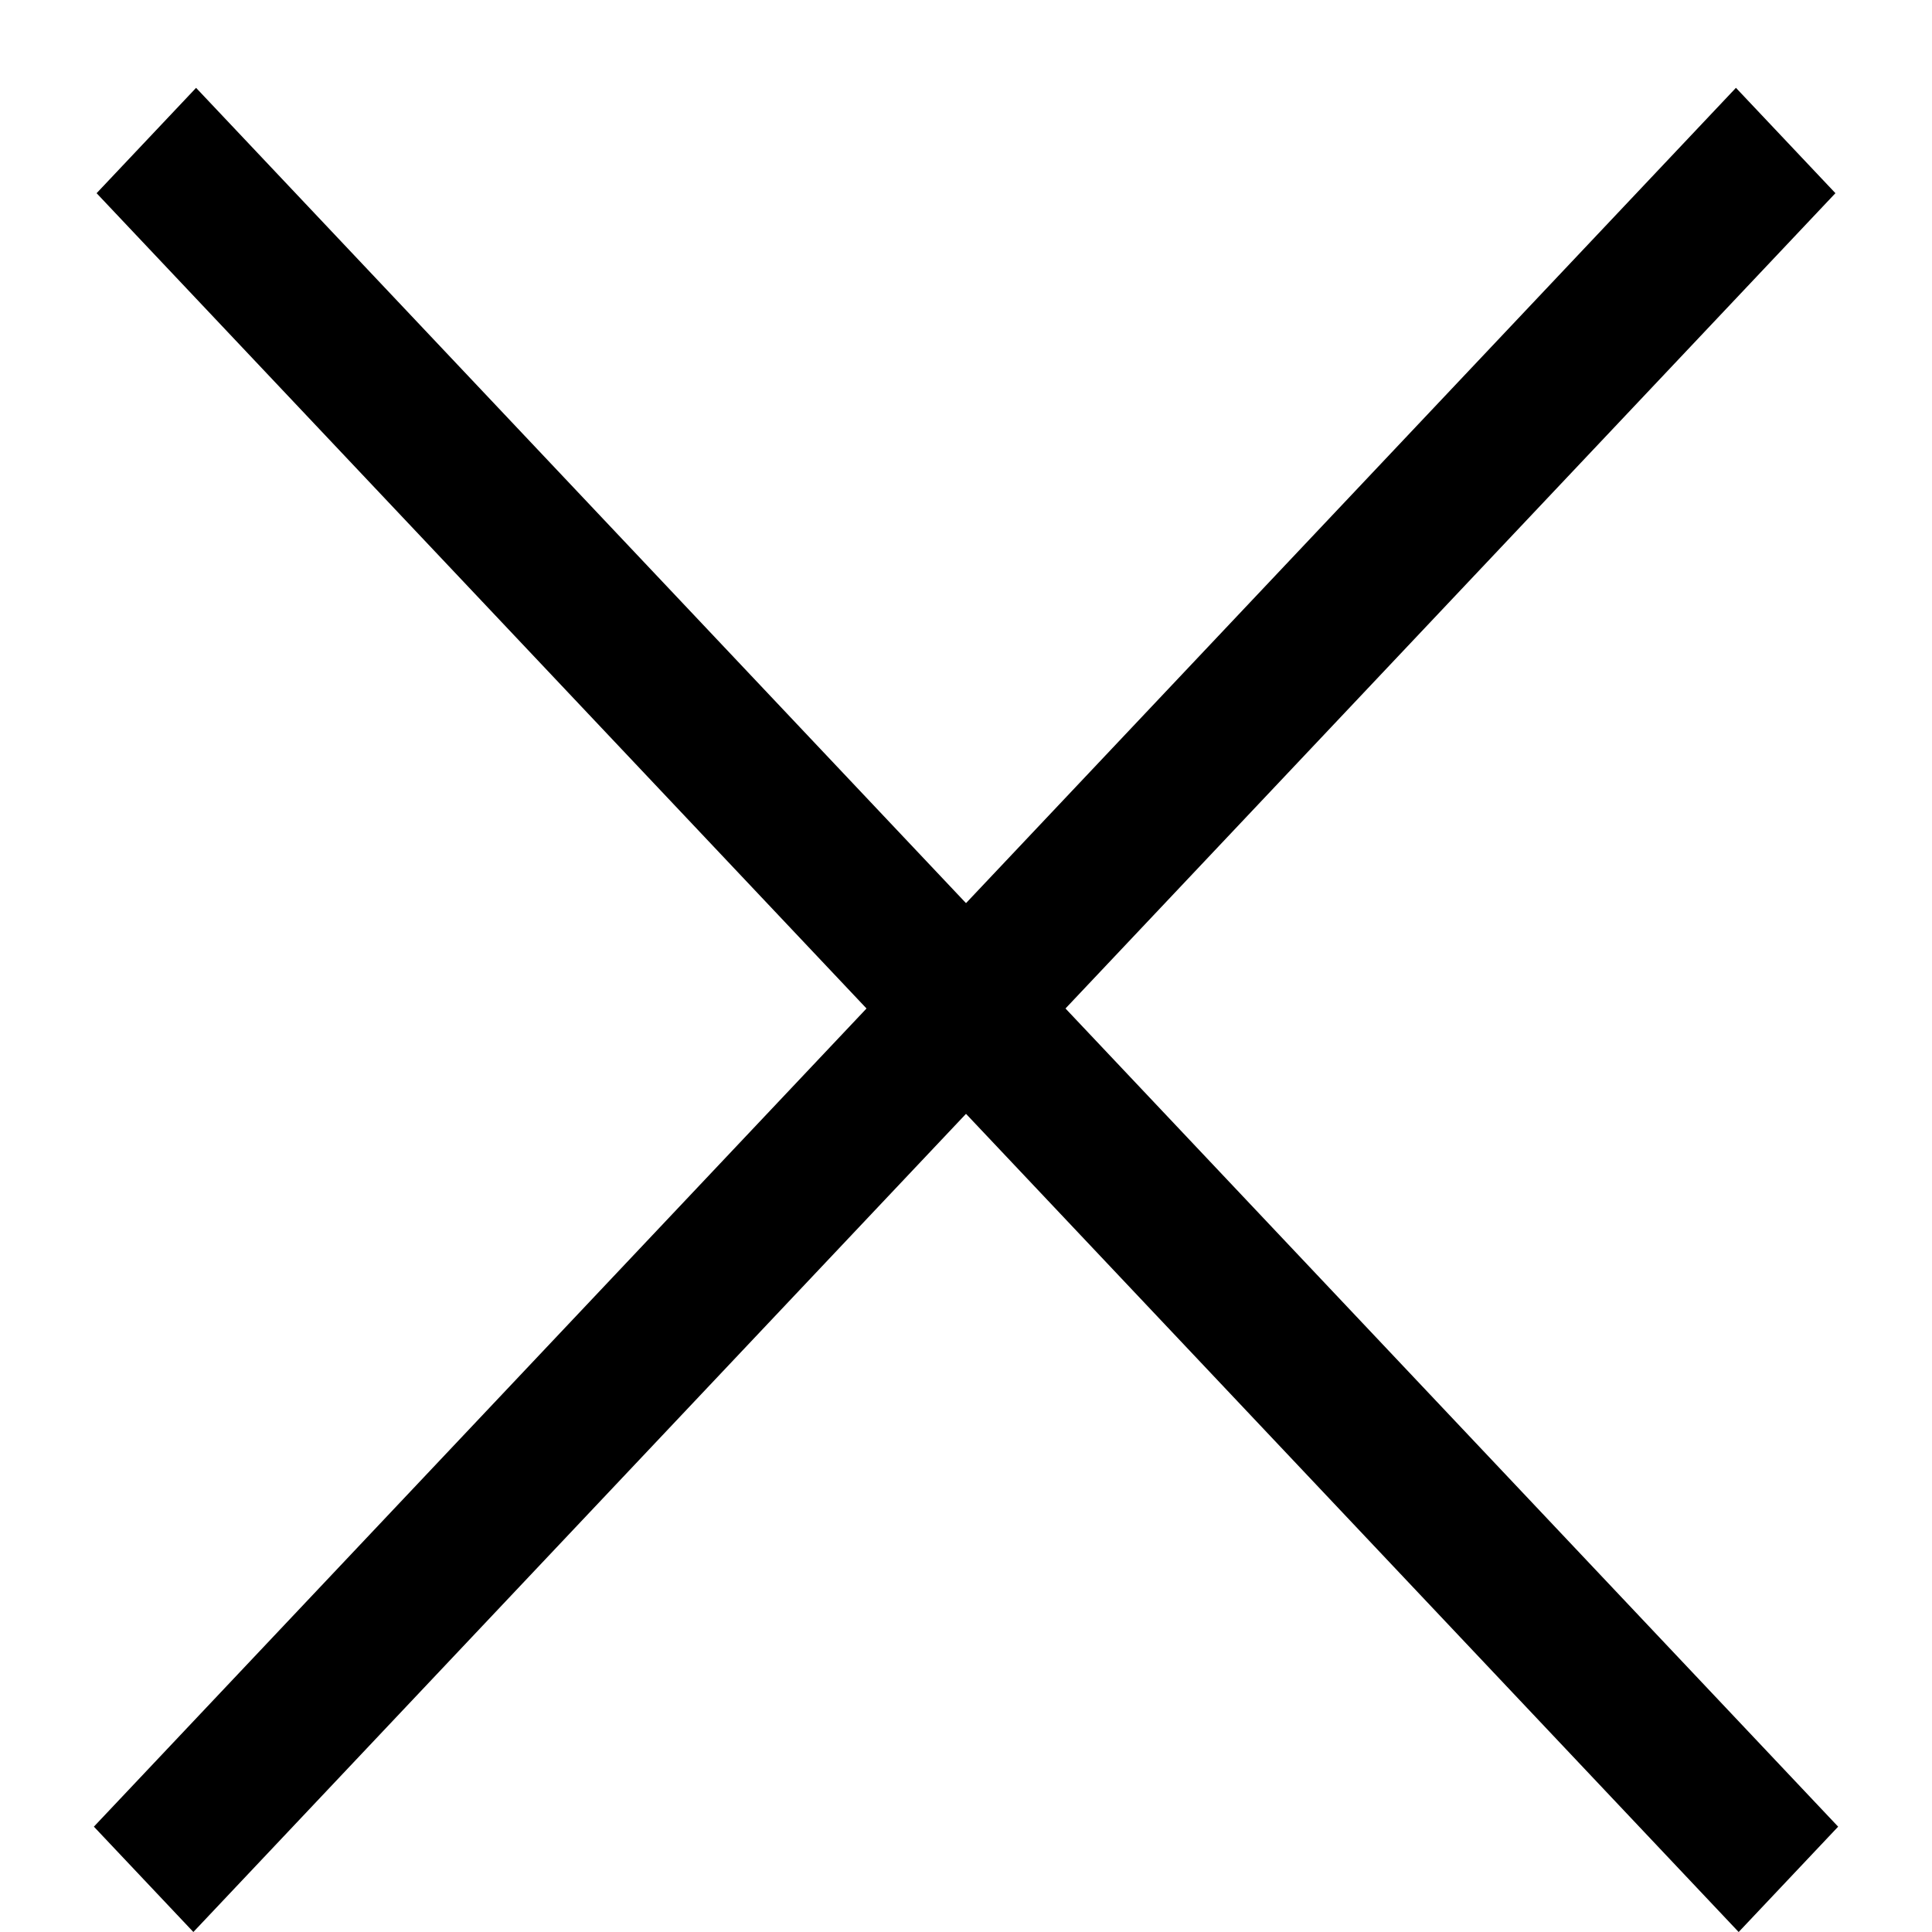
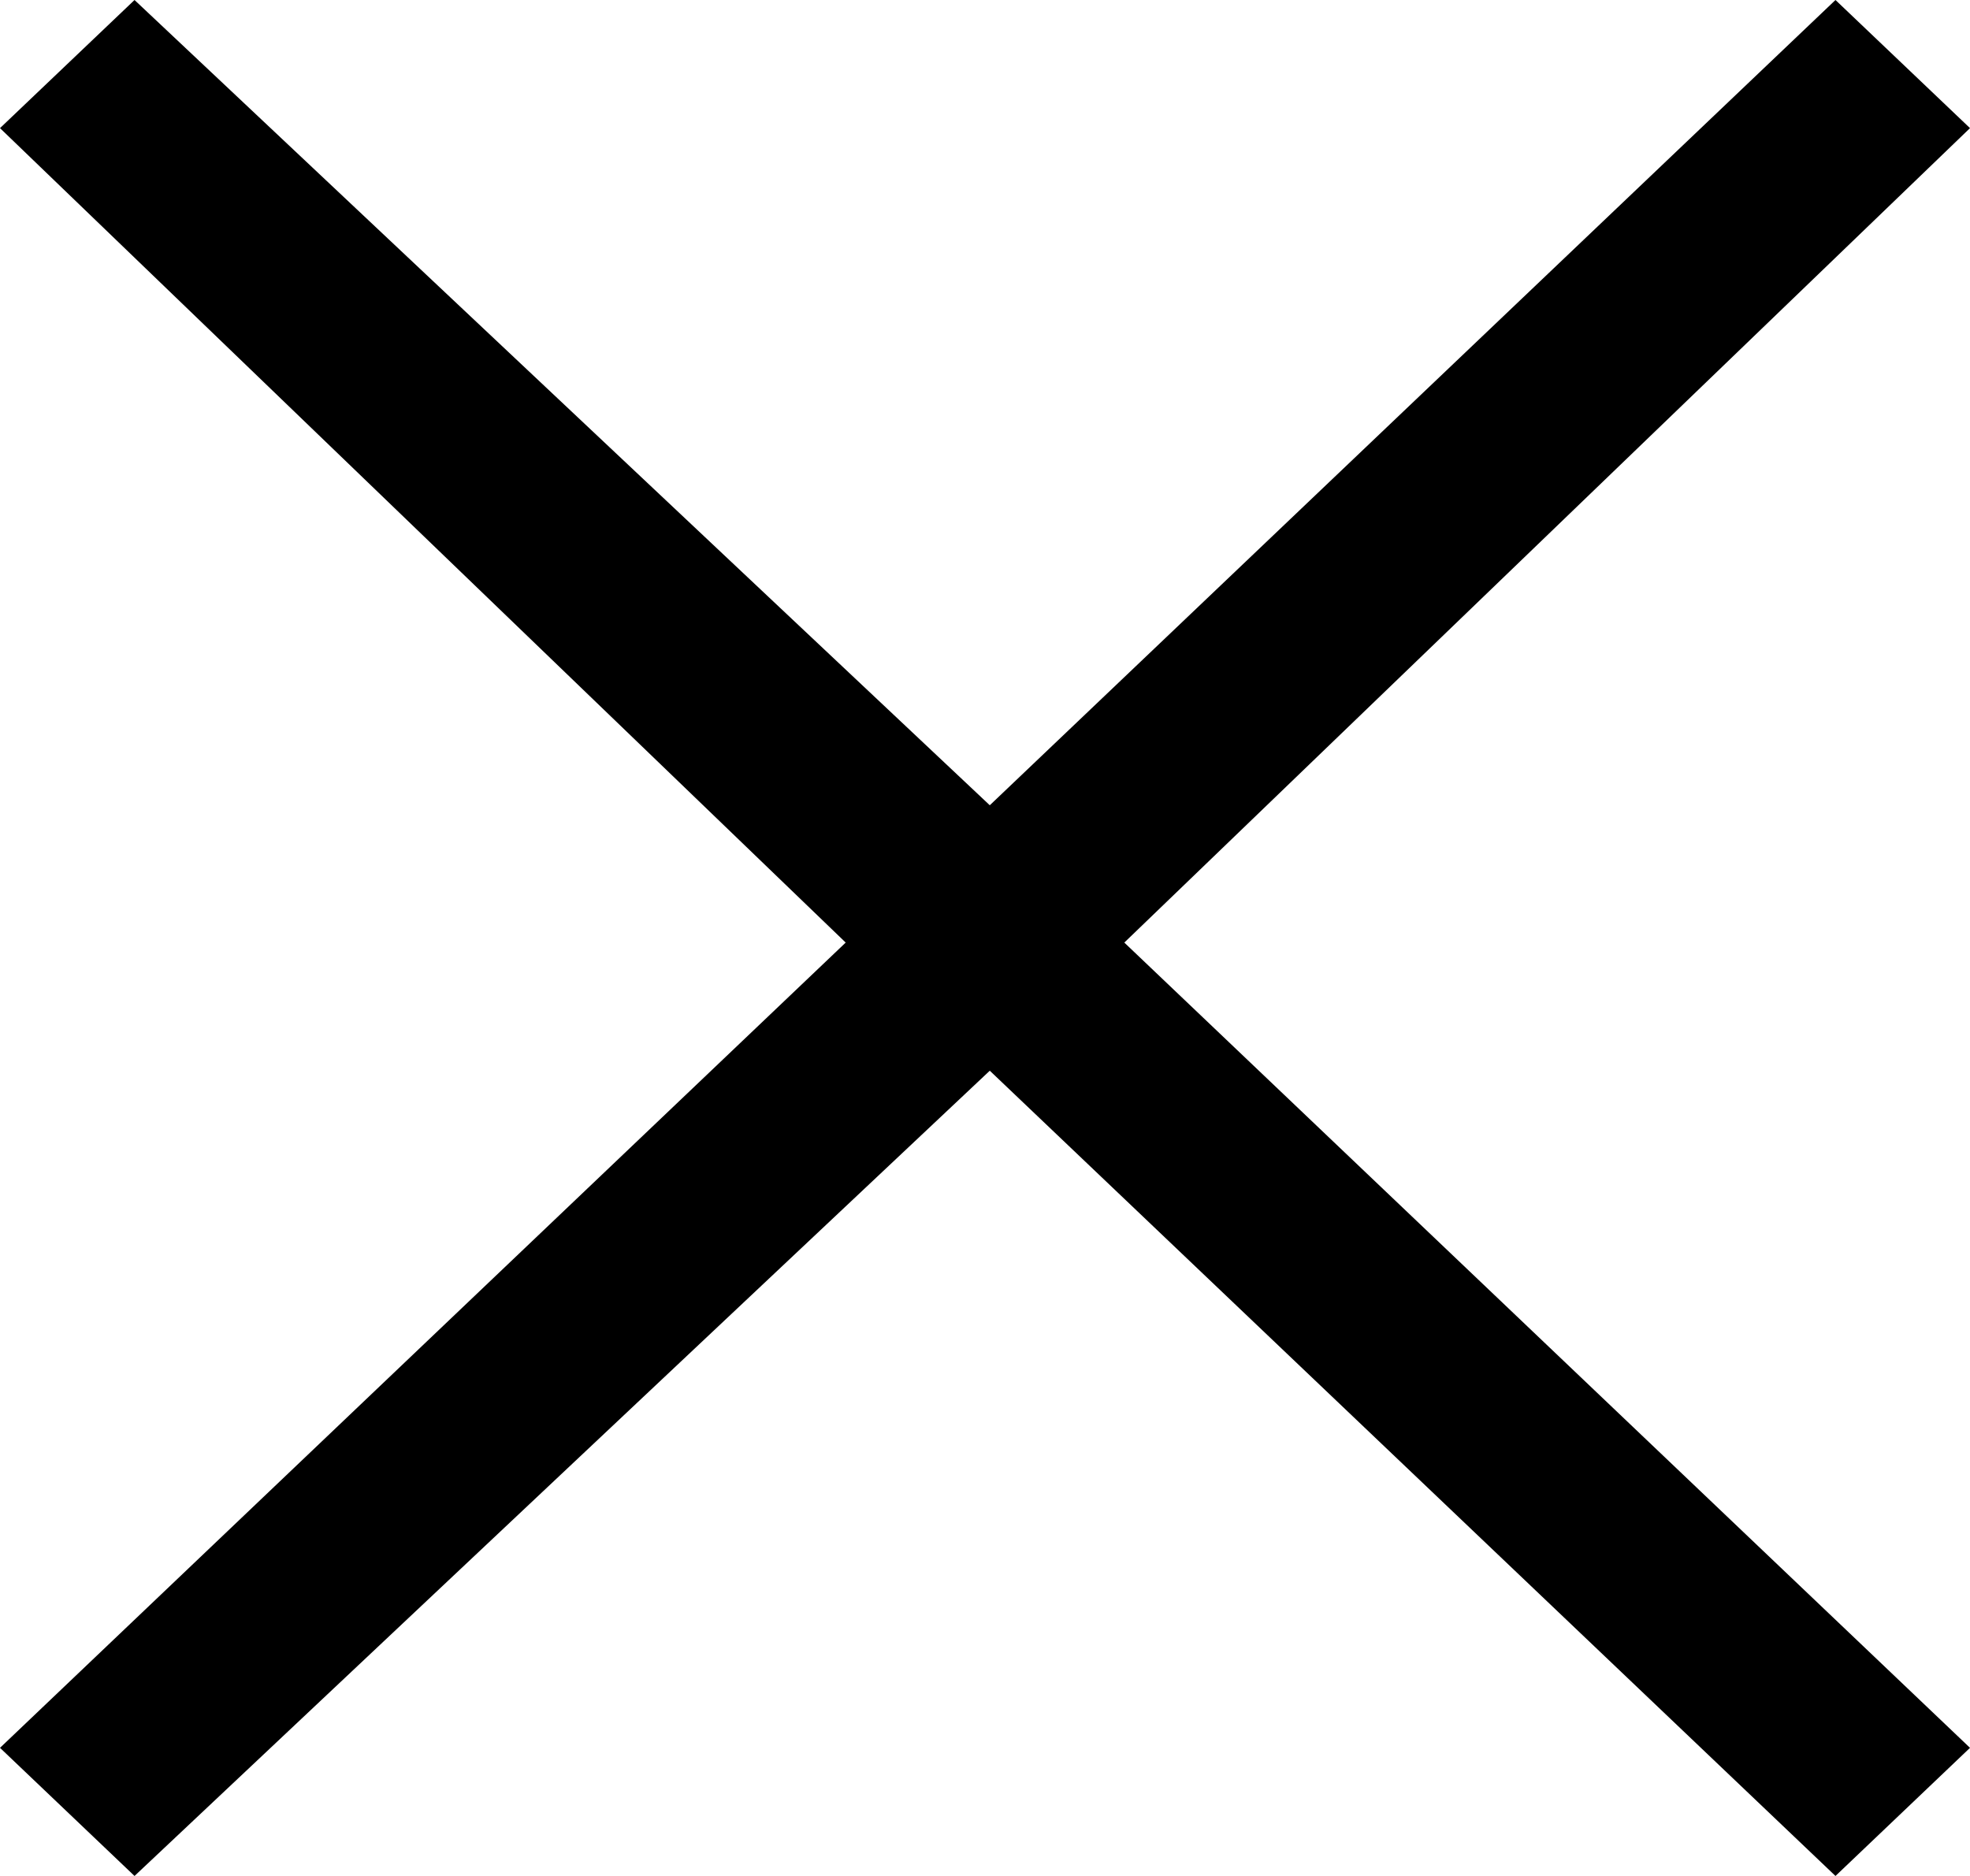
- <svg xmlns="http://www.w3.org/2000/svg" width="20" height="20" viewBox="0 0 20 20" fill="currentColor">
-   <line y1="-0.75" x2="24.758" y2="-0.75" transform="matrix(0.686589 -0.727046 0.686589 0.727046 2.00171 20)" stroke="black" stroke-width="1.5" />
-   <line y1="-0.75" x2="24.758" y2="-0.75" transform="matrix(0.686589 0.727046 -0.686589 0.727046 1 2)" stroke="black" stroke-width="1.5" />
+ <svg xmlns="http://www.w3.org/2000/svg" width="21" height="20" viewBox="0 0 21 20" fill="none">
+   <path d="M21 1.366L19.566 0L10.551 8.585L1.434 0L0 1.366L9.015 10.049L0 18.634L1.434 20L10.551 11.415L19.566 20L21 18.634L11.985 10.049L21 1.366Z" fill="black" />
</svg>
